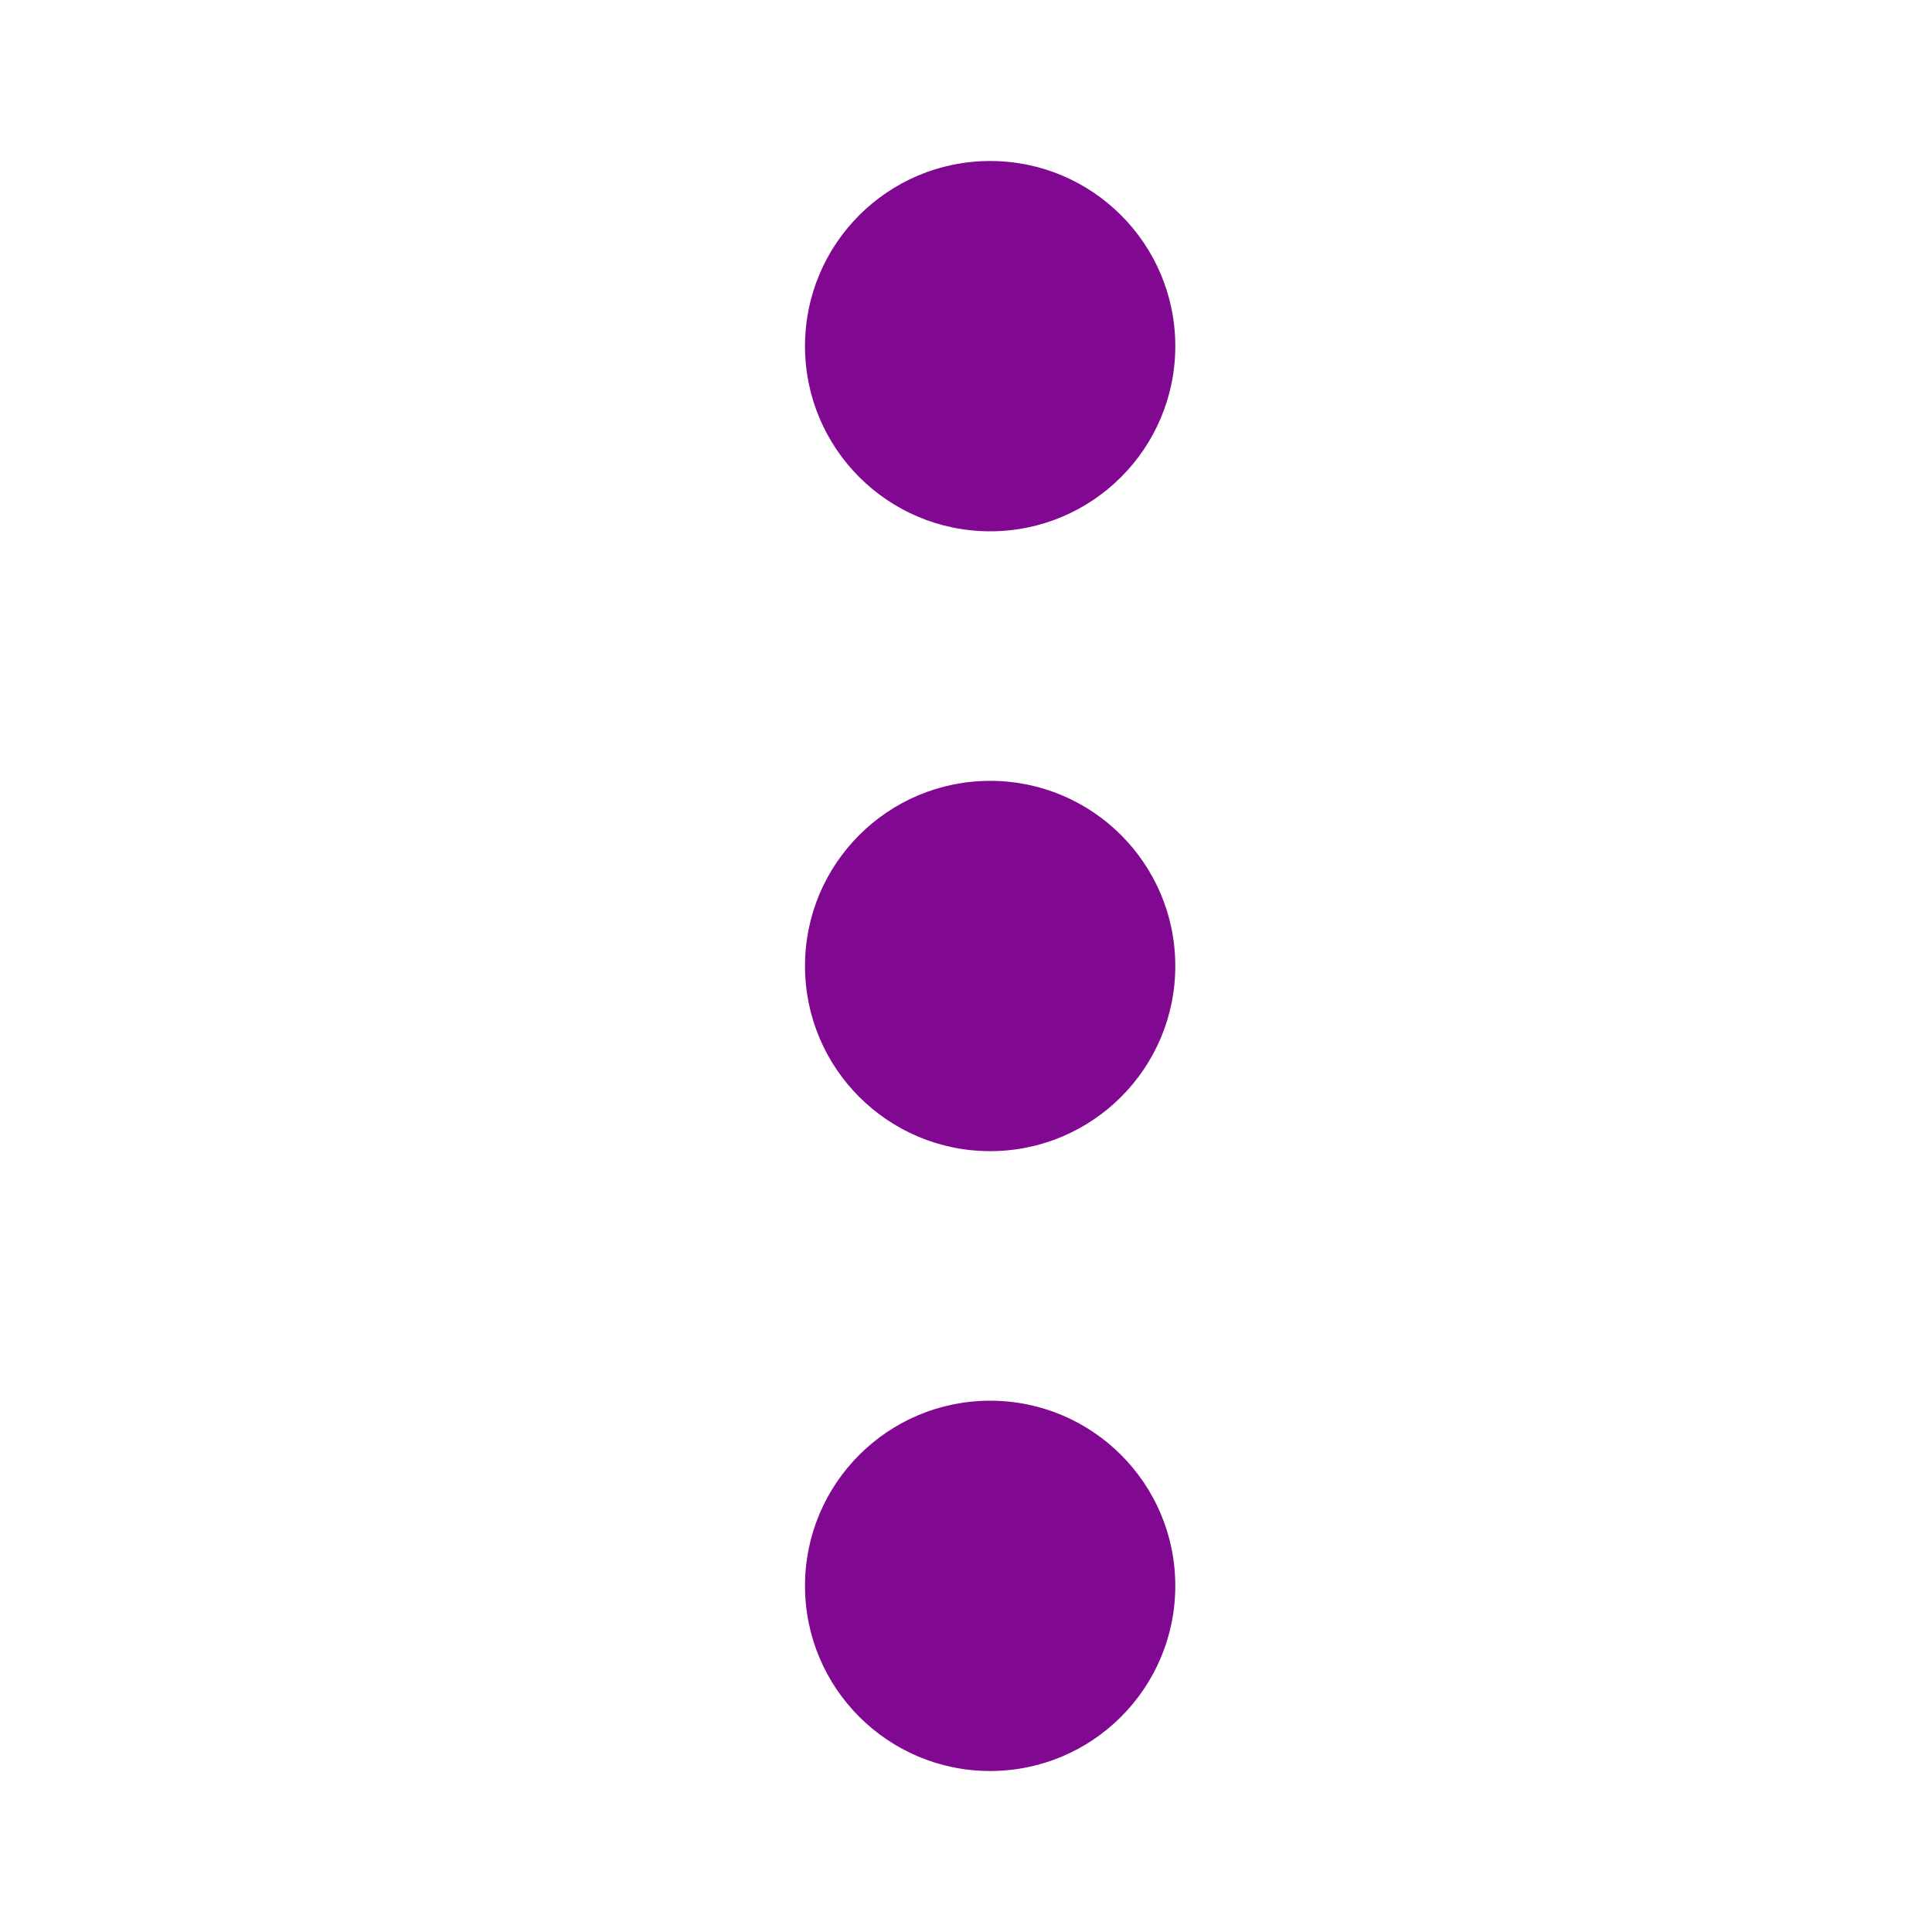
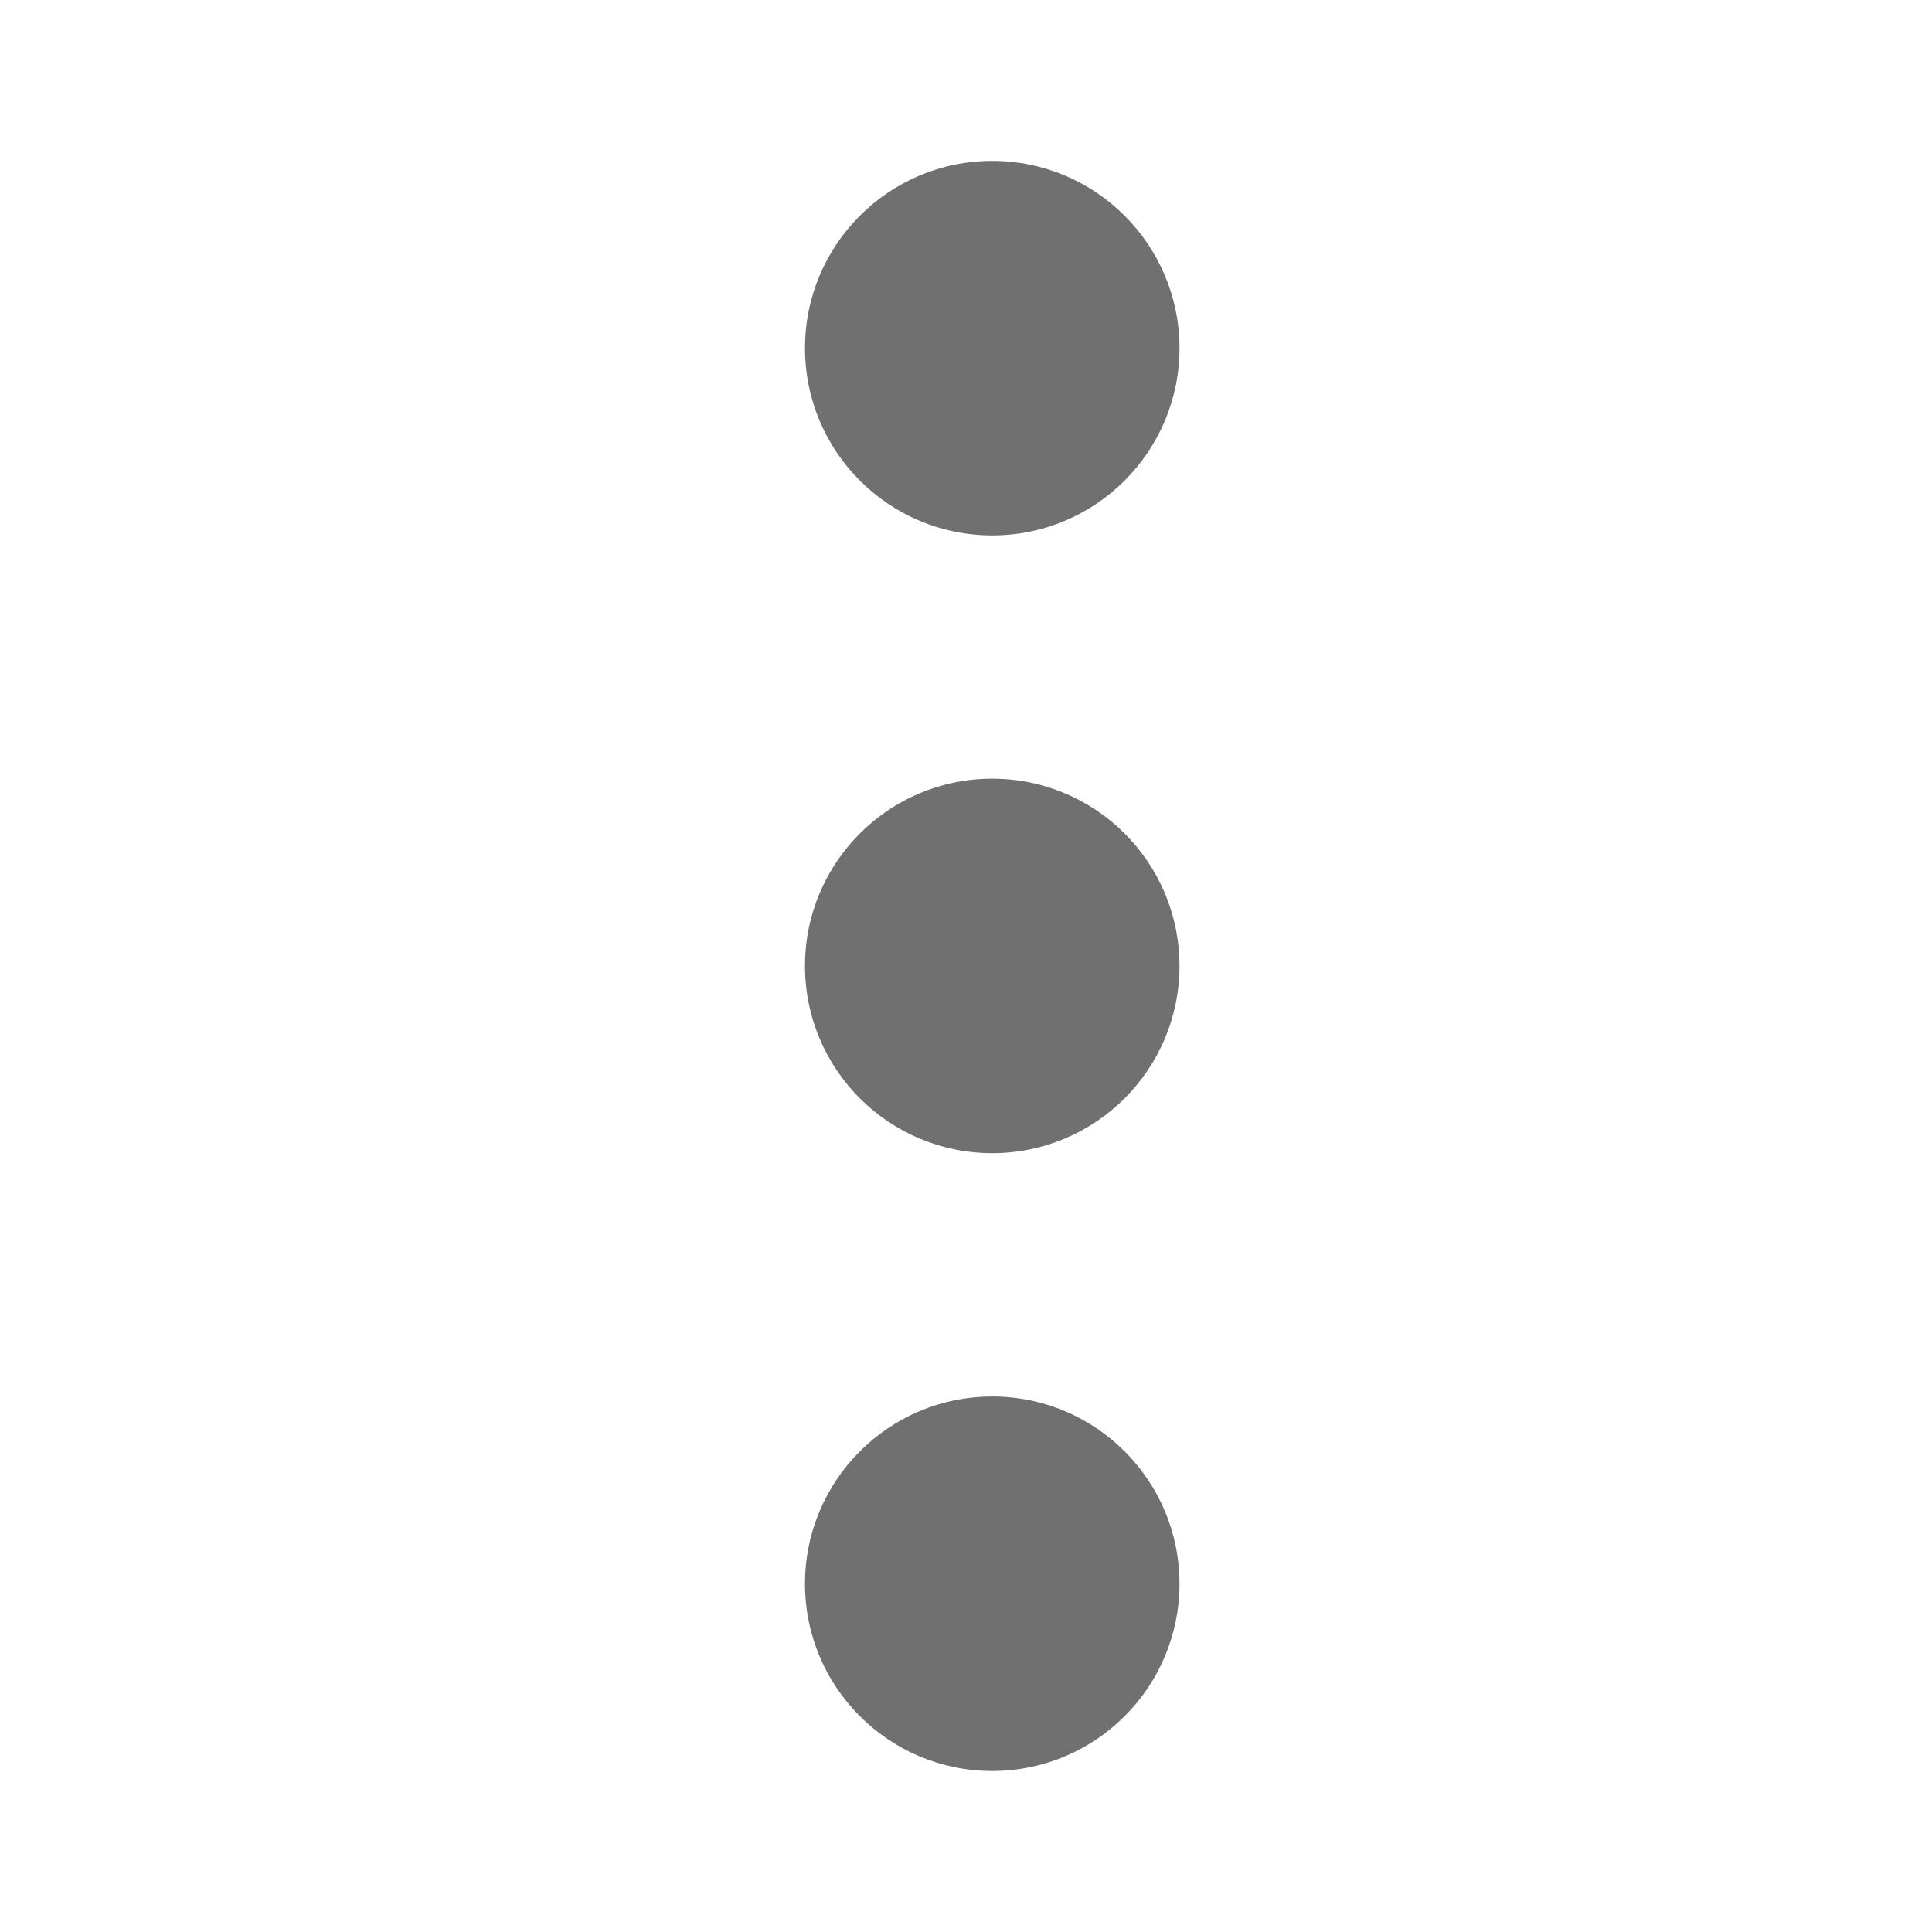
- <svg xmlns="http://www.w3.org/2000/svg" version="1.1" id="svg12" x="0px" y="0px" viewBox="0 0 24 24" style="enable-background:new 0 0 24 24;" xml:space="preserve">
-   <style type="text/css">
- 	.st0{fill:#810890;}
- 	.st1{fill:none;}
- </style>
+ <svg xmlns="http://www.w3.org/2000/svg" width="24" height="24" viewBox="0 0 24 24">
+   <defs>
+     <style type="text/css">
+             .cls-1{fill:#707070}.cls-2{fill:none}
+         </style>
+   </defs>
  <g id="ic-menu-hover" transform="translate(-1305 -403.703)">
-     <g id="Group_8259" transform="matrix(1,0,0,-1,1315,425.703)">
-       <circle id="Ellipse_34" class="st0" cx="2.3" cy="2.3" r="2.3" />
-       <circle id="Ellipse_35" class="st0" cx="2.3" cy="17.7" r="2.3" />
-       <circle id="Ellipse_36" class="st0" cx="2.3" cy="10" r="2.3" />
+     <g id="Group_8259" data-name="Group 8259" transform="translate(1315 405.702)">
+       <circle id="Ellipse_34" cx="2.326" cy="2.326" r="2.326" class="cls-1" data-name="Ellipse 34" />
+       <circle id="Ellipse_35" cx="2.326" cy="2.326" r="2.326" class="cls-1" data-name="Ellipse 35" transform="translate(0 15.349)" />
+       <circle id="Ellipse_36" cx="2.326" cy="2.326" r="2.326" class="cls-1" data-name="Ellipse 36" transform="translate(0 7.674)" />
    </g>
-     <path id="Rectangle_3773" class="st1" d="M1305,403.7h24v24h-24V403.7z" />
+     <path id="Rectangle_3773" d="M0 0h24v24H0z" class="cls-2" data-name="Rectangle 3773" transform="translate(1305 403.703)" />
  </g>
</svg>
